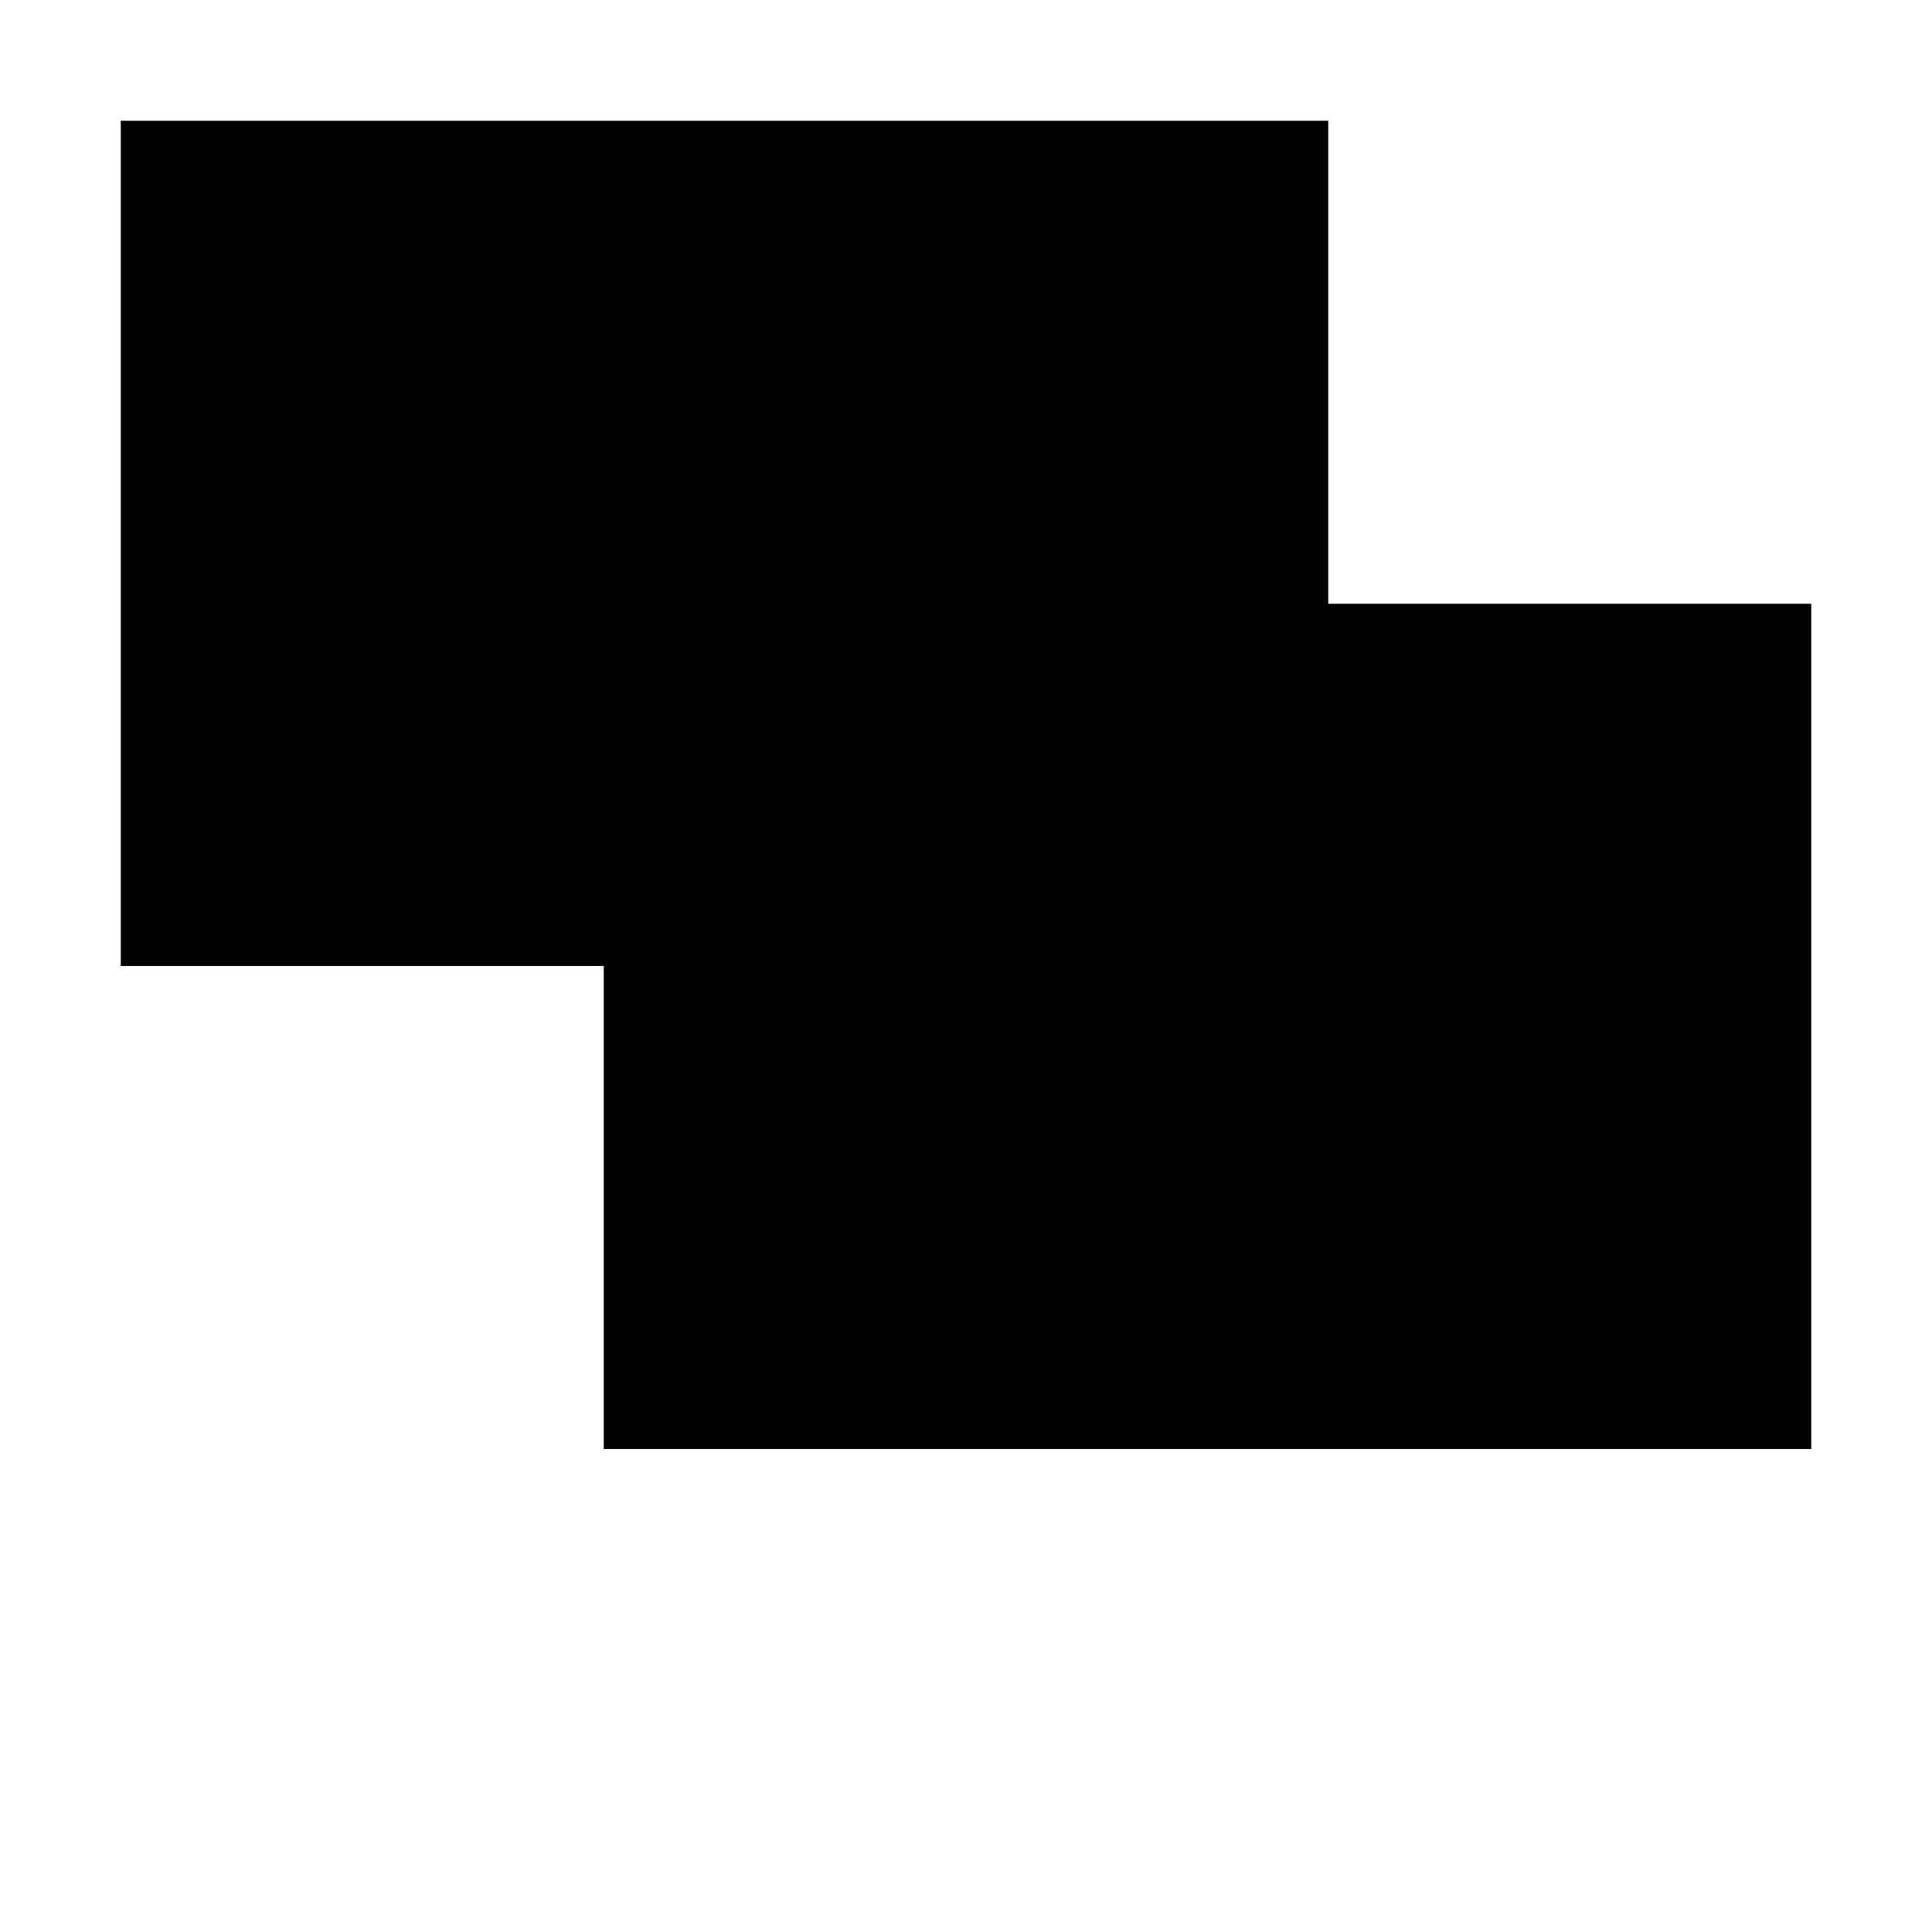
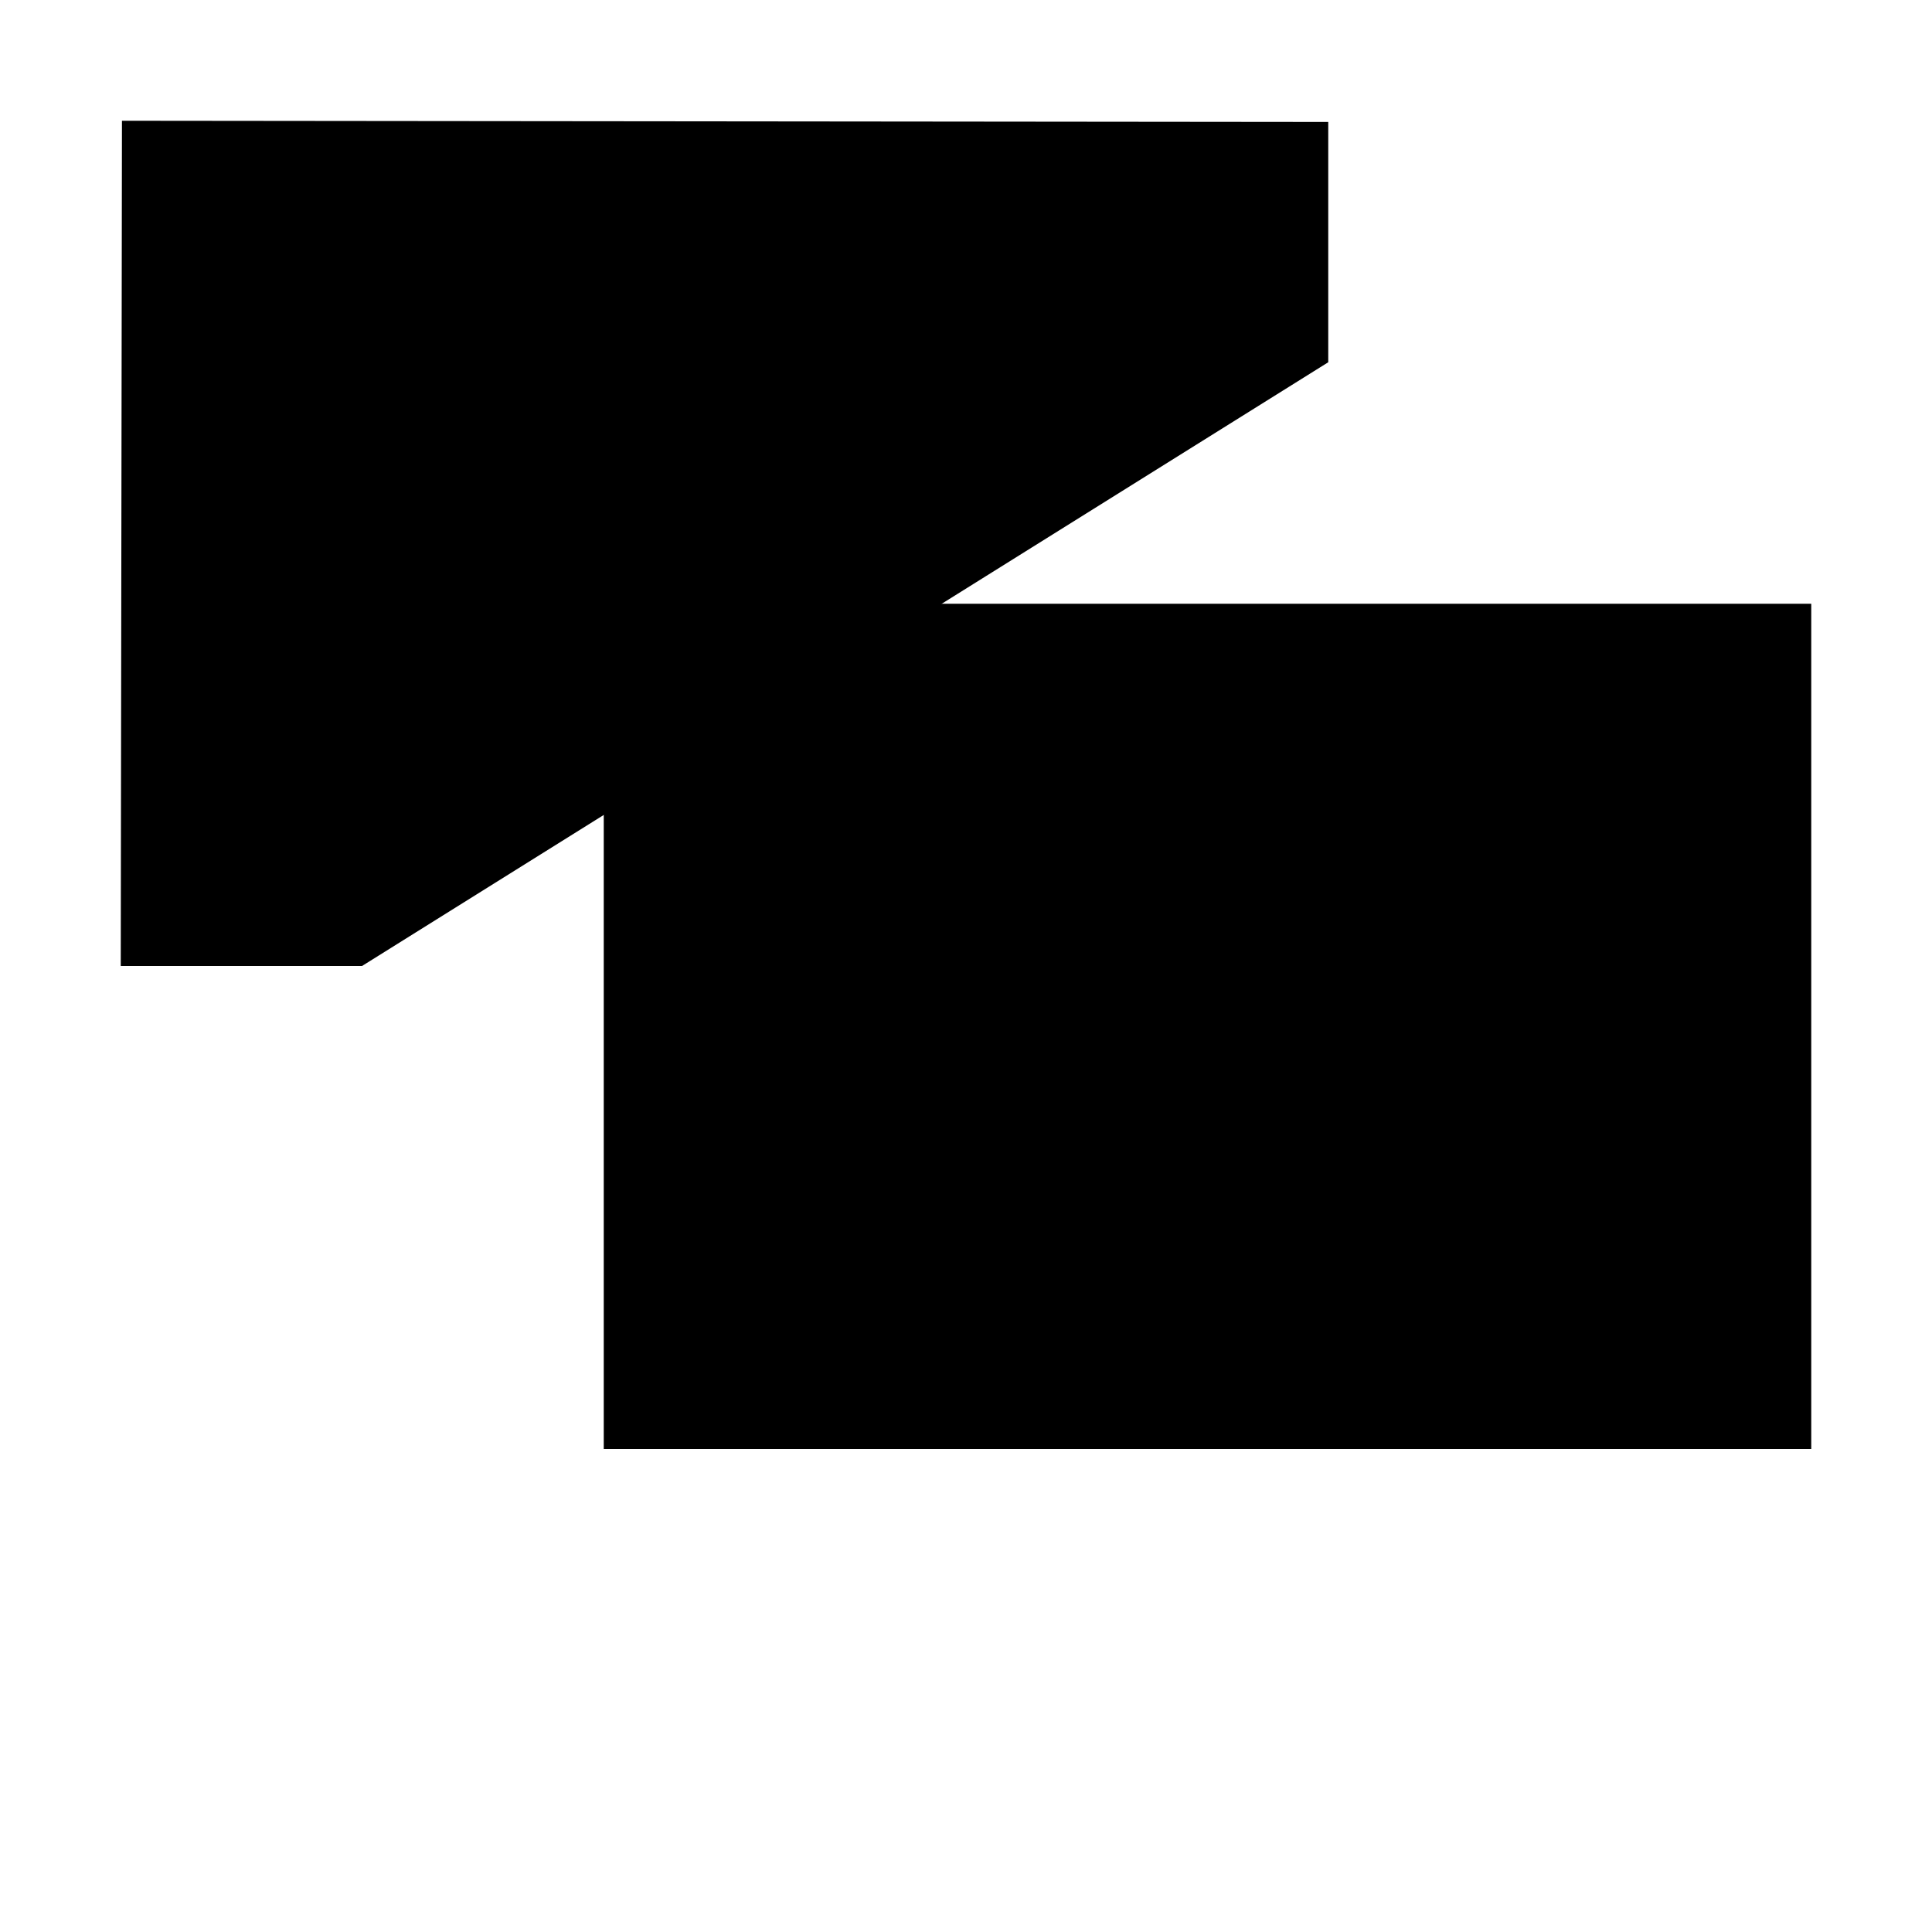
<svg xmlns="http://www.w3.org/2000/svg" viewBox="0 0 16 16">
-   <path d="M15 5H5V12H15V5Z" class="stroke-linejoin-round" />
-   <path d="M11 5V1H1V8H5" class="stroke-linejoin-round" />
-   <path d="M10 12V15" class="stroke-linejoin-round" />
-   <path d="M7 15H13" class="stroke-linejoin-round" />
+   <path class="stroke-linejoin-round" d="M15 5H5V12H15V5Z" />
+   <path class="stroke-linejoin-round" d="M11 3V1.01L1.01 1L1 8H2.998" />
+   <path class="stroke-linejoin-round" d="M10 12V15" />
+   <path class="stroke-linejoin-round" d="M7 15H13" />
</svg>
